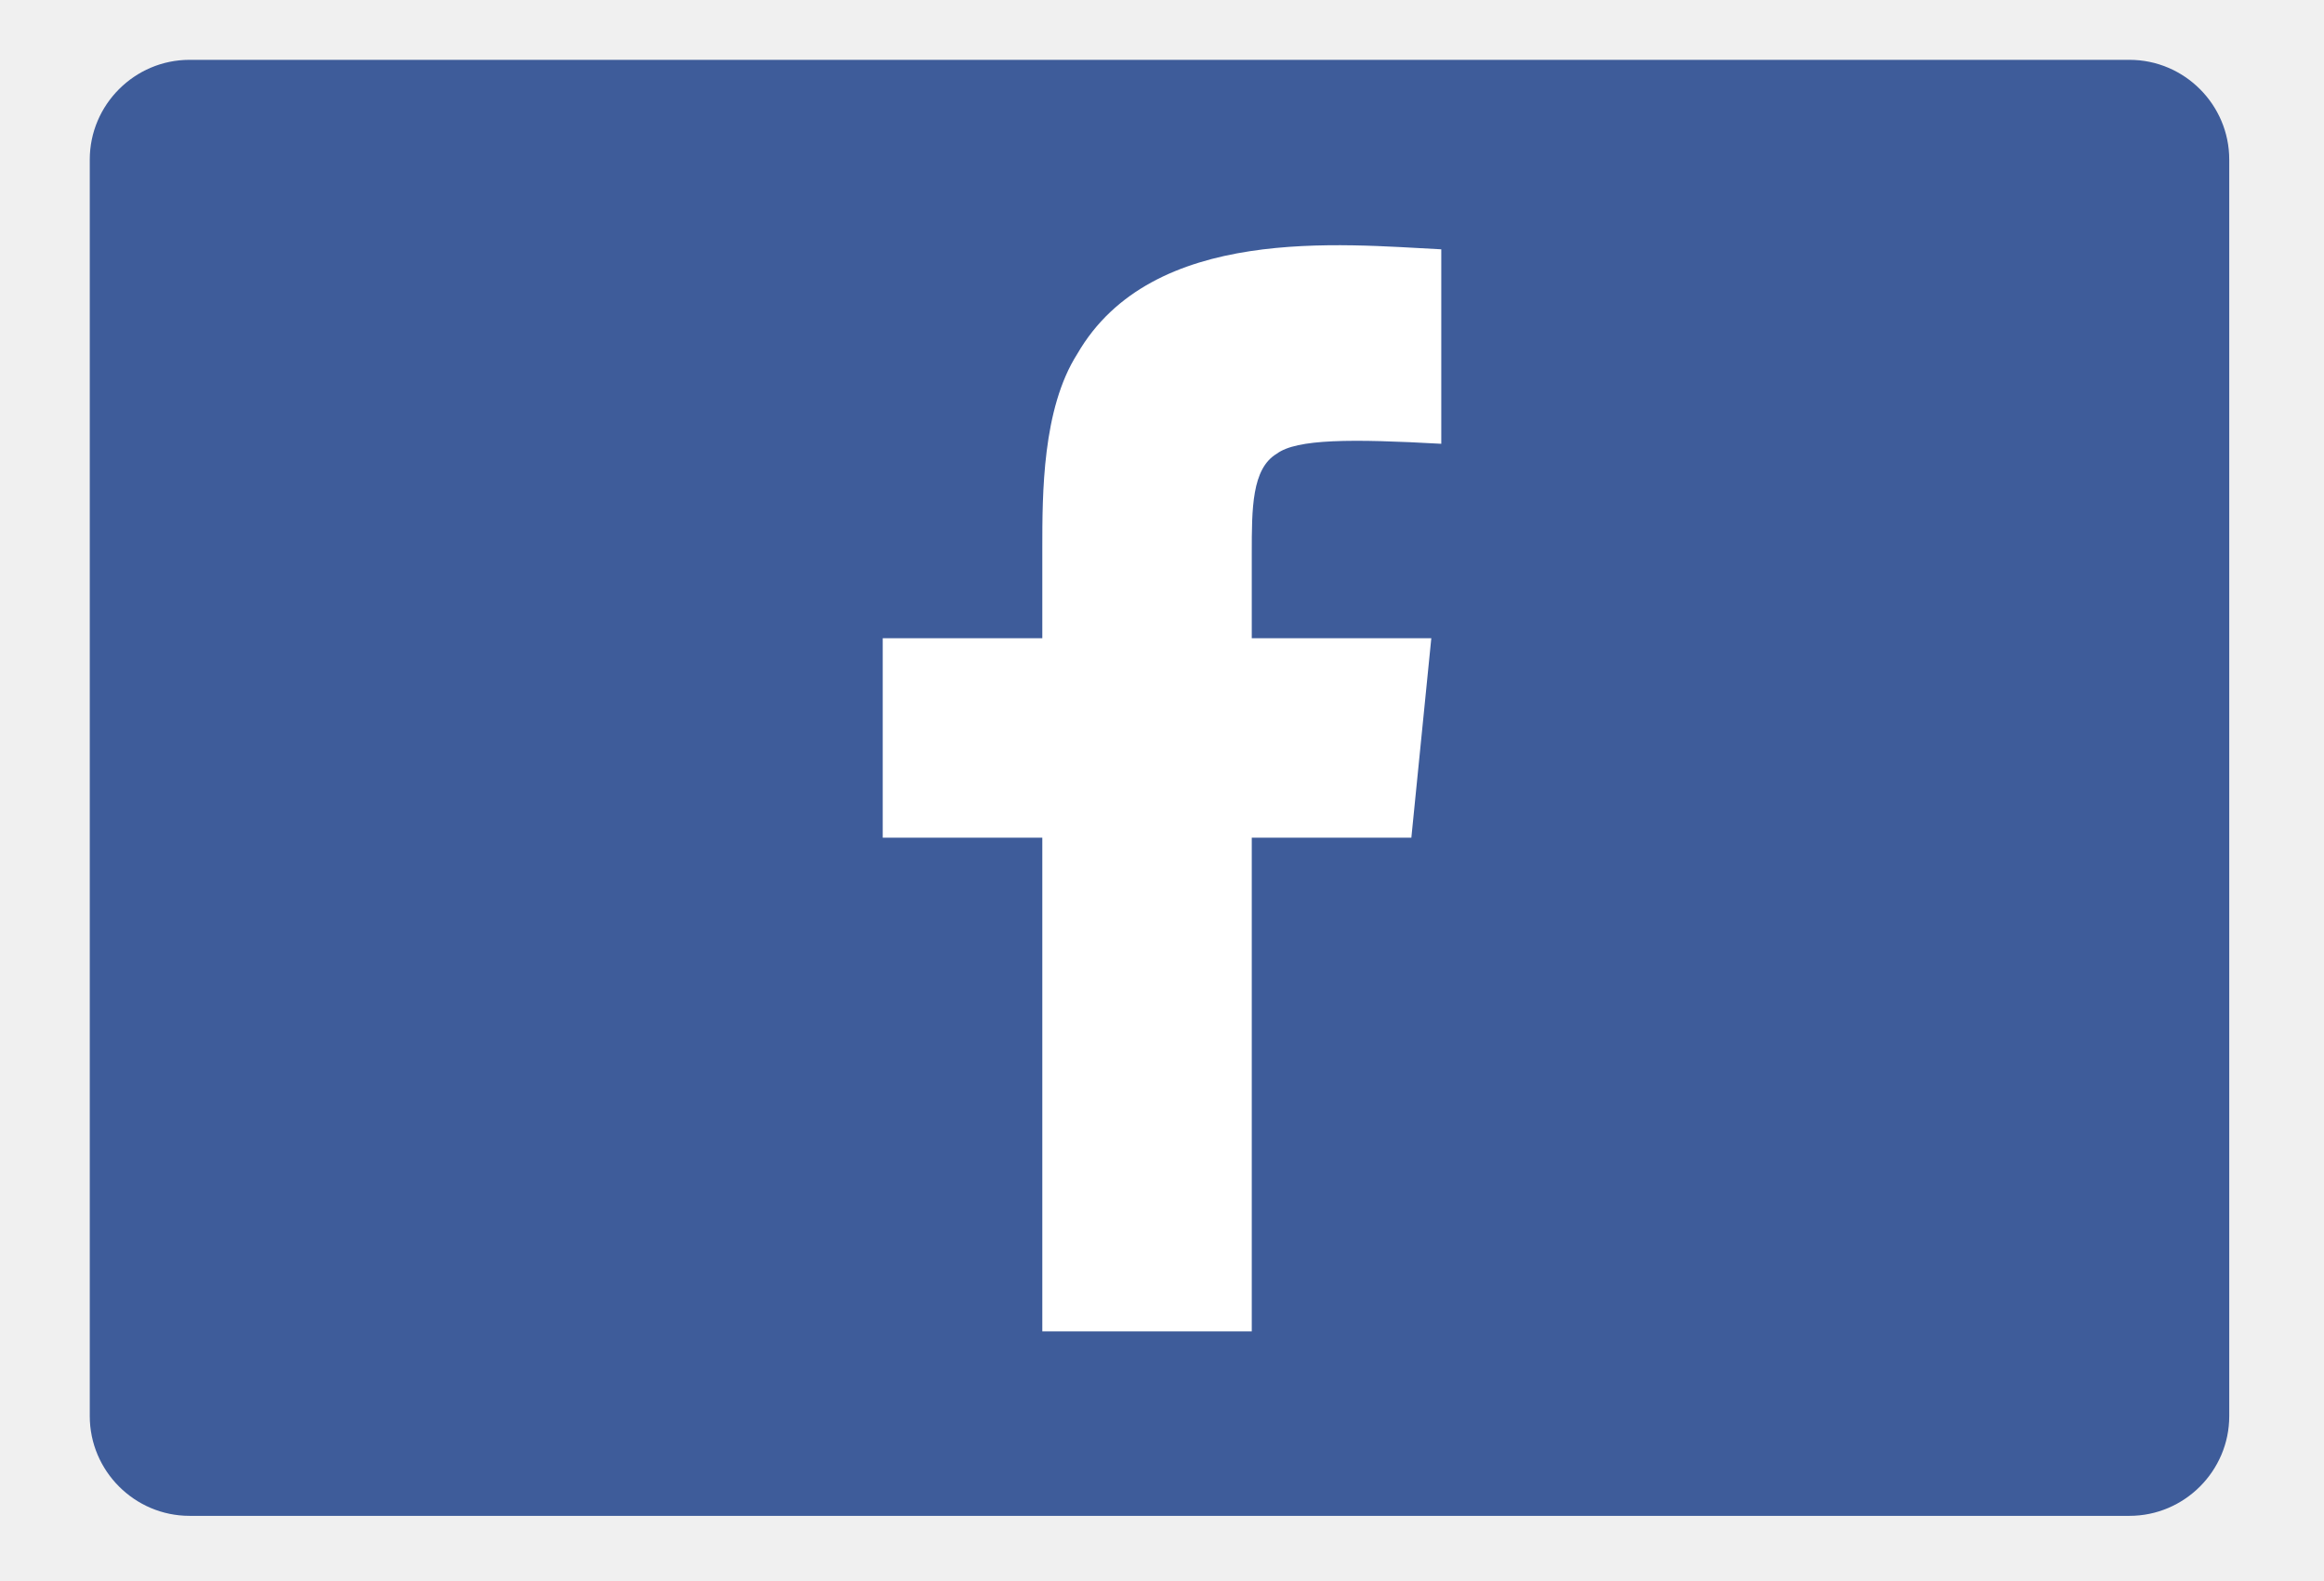
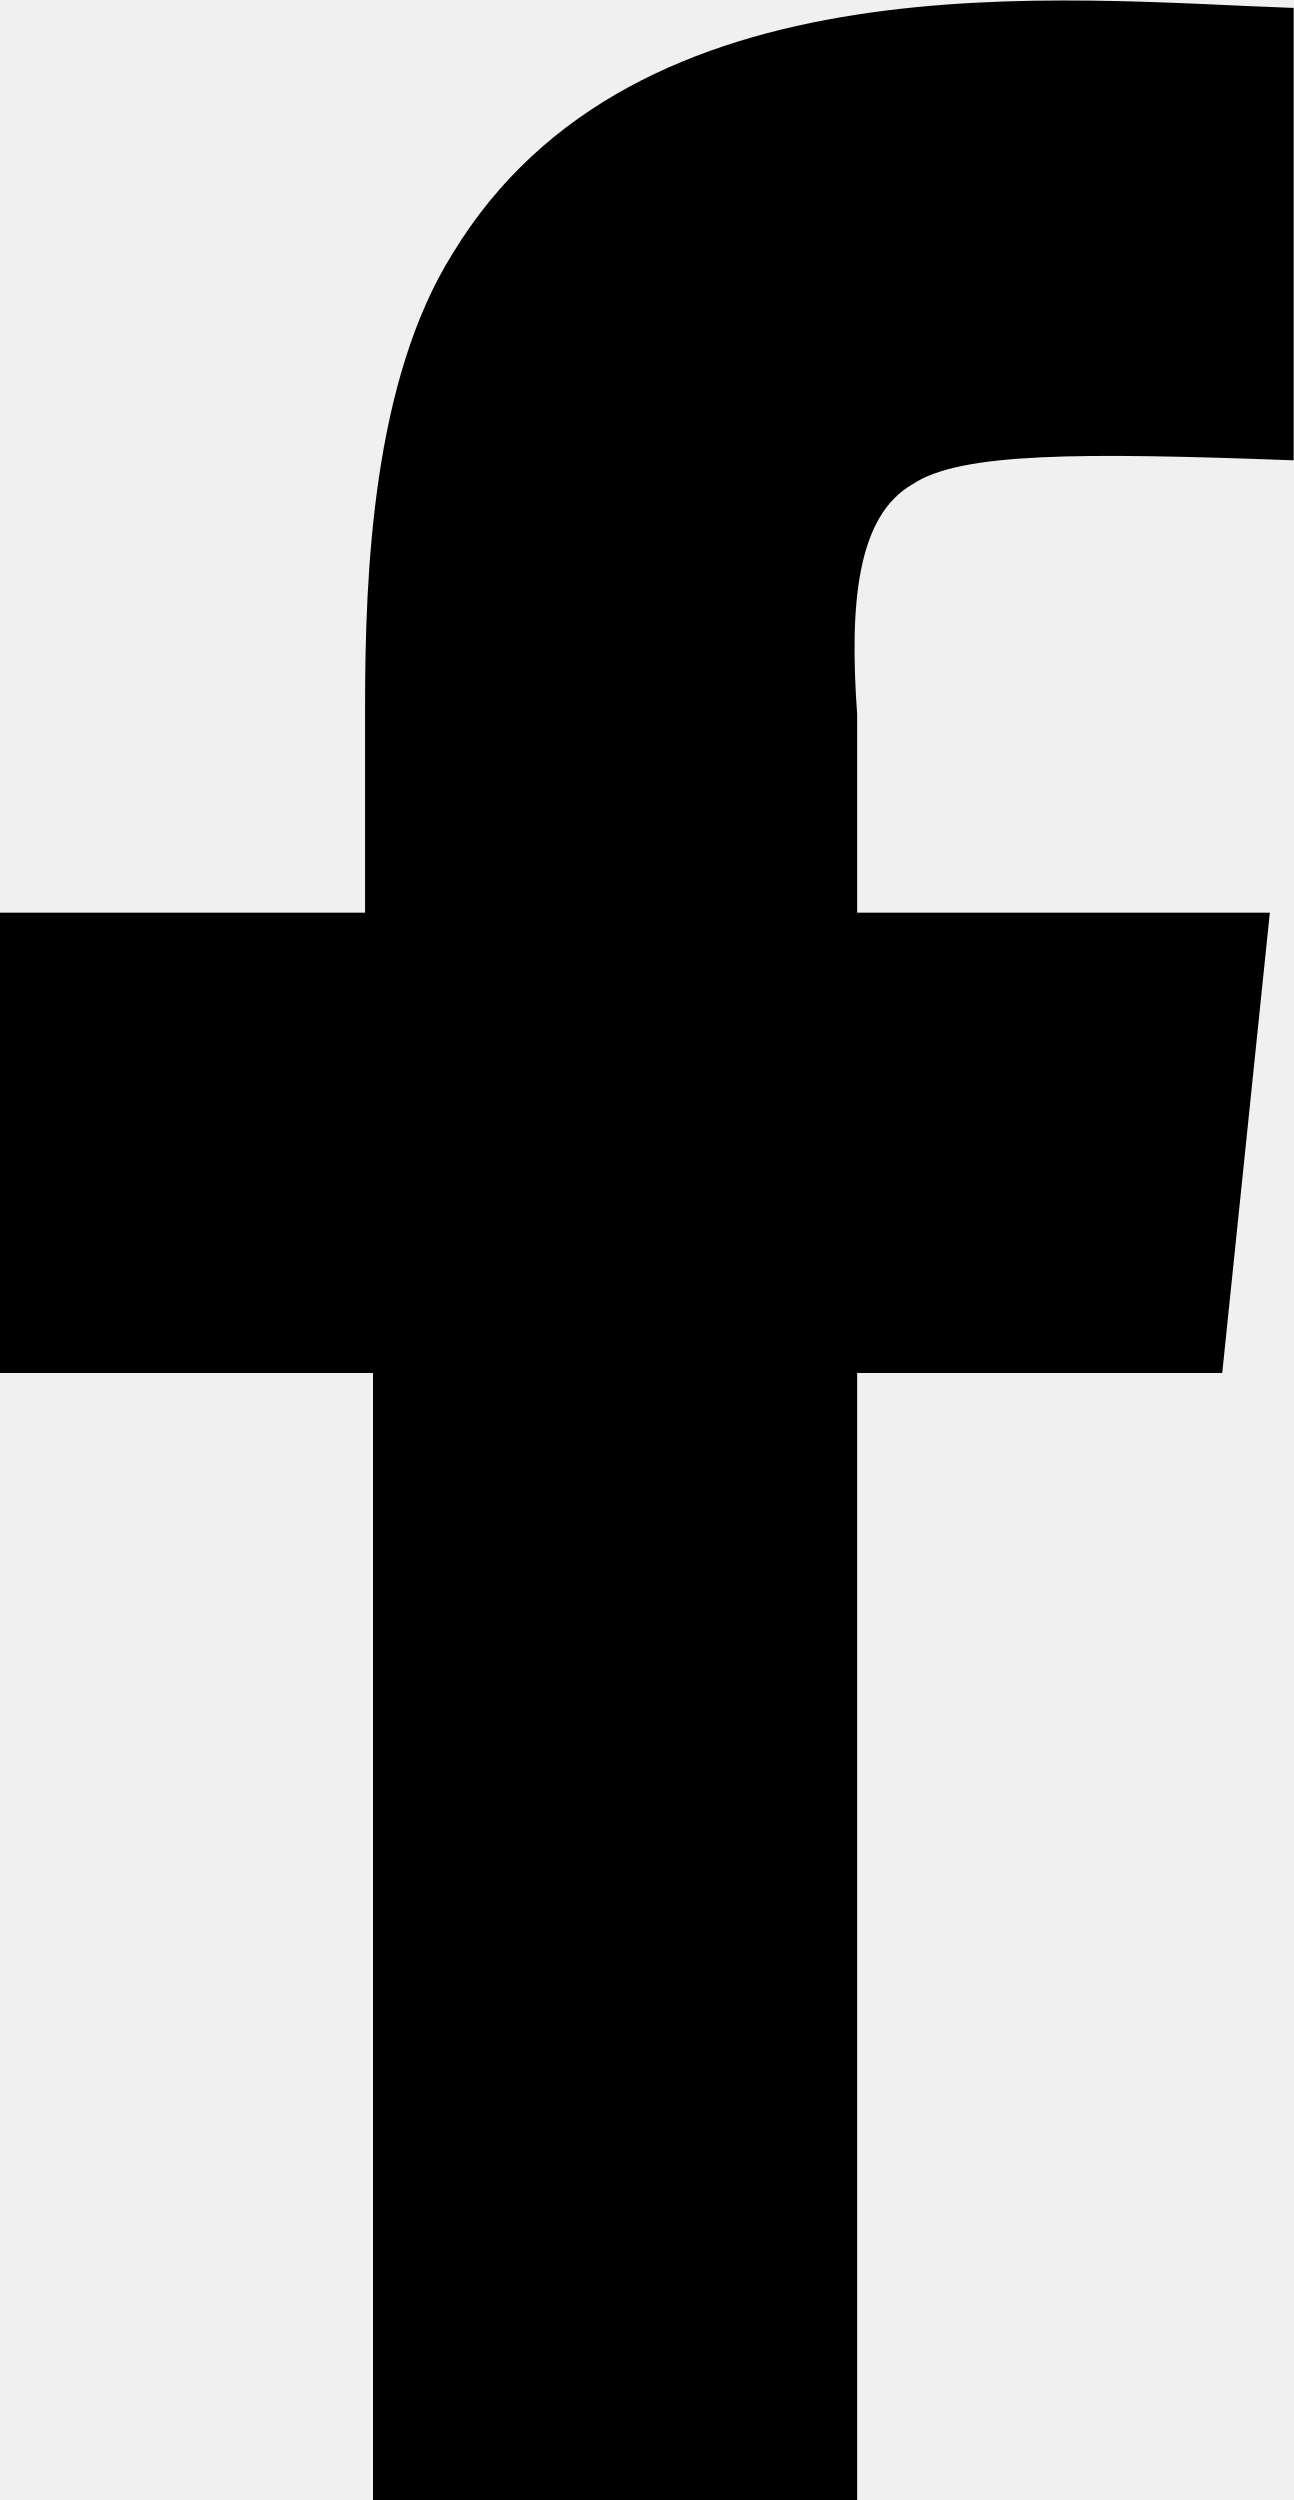
- <svg xmlns="http://www.w3.org/2000/svg" version="1.1" id="Layer_1" x="0px" y="0px" viewBox="0 0 46.6 31.7" style="enable-background:new 0 0 46.6 31.7;" xml:space="preserve">
-   <style type="text/css">
- 	.st0{fill:#3E5C9A;}
- 	.st1{fill:#FFFFFF;}
- </style>
-   <path class="st0" d="M42.7,30.4H3.8c-1.1,0-2-0.9-2-2V3.2c0-1.1,0.9-2,2-2h38.9c1.1,0,2,0.9,2,2v25.2C44.7,29.5,43.8,30.4,42.7,30.4  z" />
-   <path class="st1" d="M25.6,9.1c0.4-0.3,1.5-0.3,3.3-0.2V5c-2-0.1-5.8-0.5-7.3,2.1c-0.7,1.1-0.7,2.8-0.7,3.9v1.8h-3.2v4h3.2v9.9h4.2  v-9.9h3.2l0.4-4h-3.6v-1.7C25.1,10.2,25.1,9.4,25.6,9.1z" />
+ <svg xmlns="http://www.w3.org/2000/svg" version="1.1" id="Layer_1" x="0px" y="0px" viewBox="0 0 16.3 31.5" style="enable-background:new 0 0 16.3 31.5;" xml:space="preserve">
+   <path d="M11.5,6.1c0.6-0.4,2.1-0.4,4.8-0.3V0.1C13.4,0,8-0.6,5.7,3.2c-1,1.6-1.1,4-1.1,5.7v2.6H0v5.8h4.7v14.3h6.1V17.3h4.6l0.6-5.8  h-5.2V9C10.7,7.6,10.8,6.5,11.5,6.1z" />
</svg>
